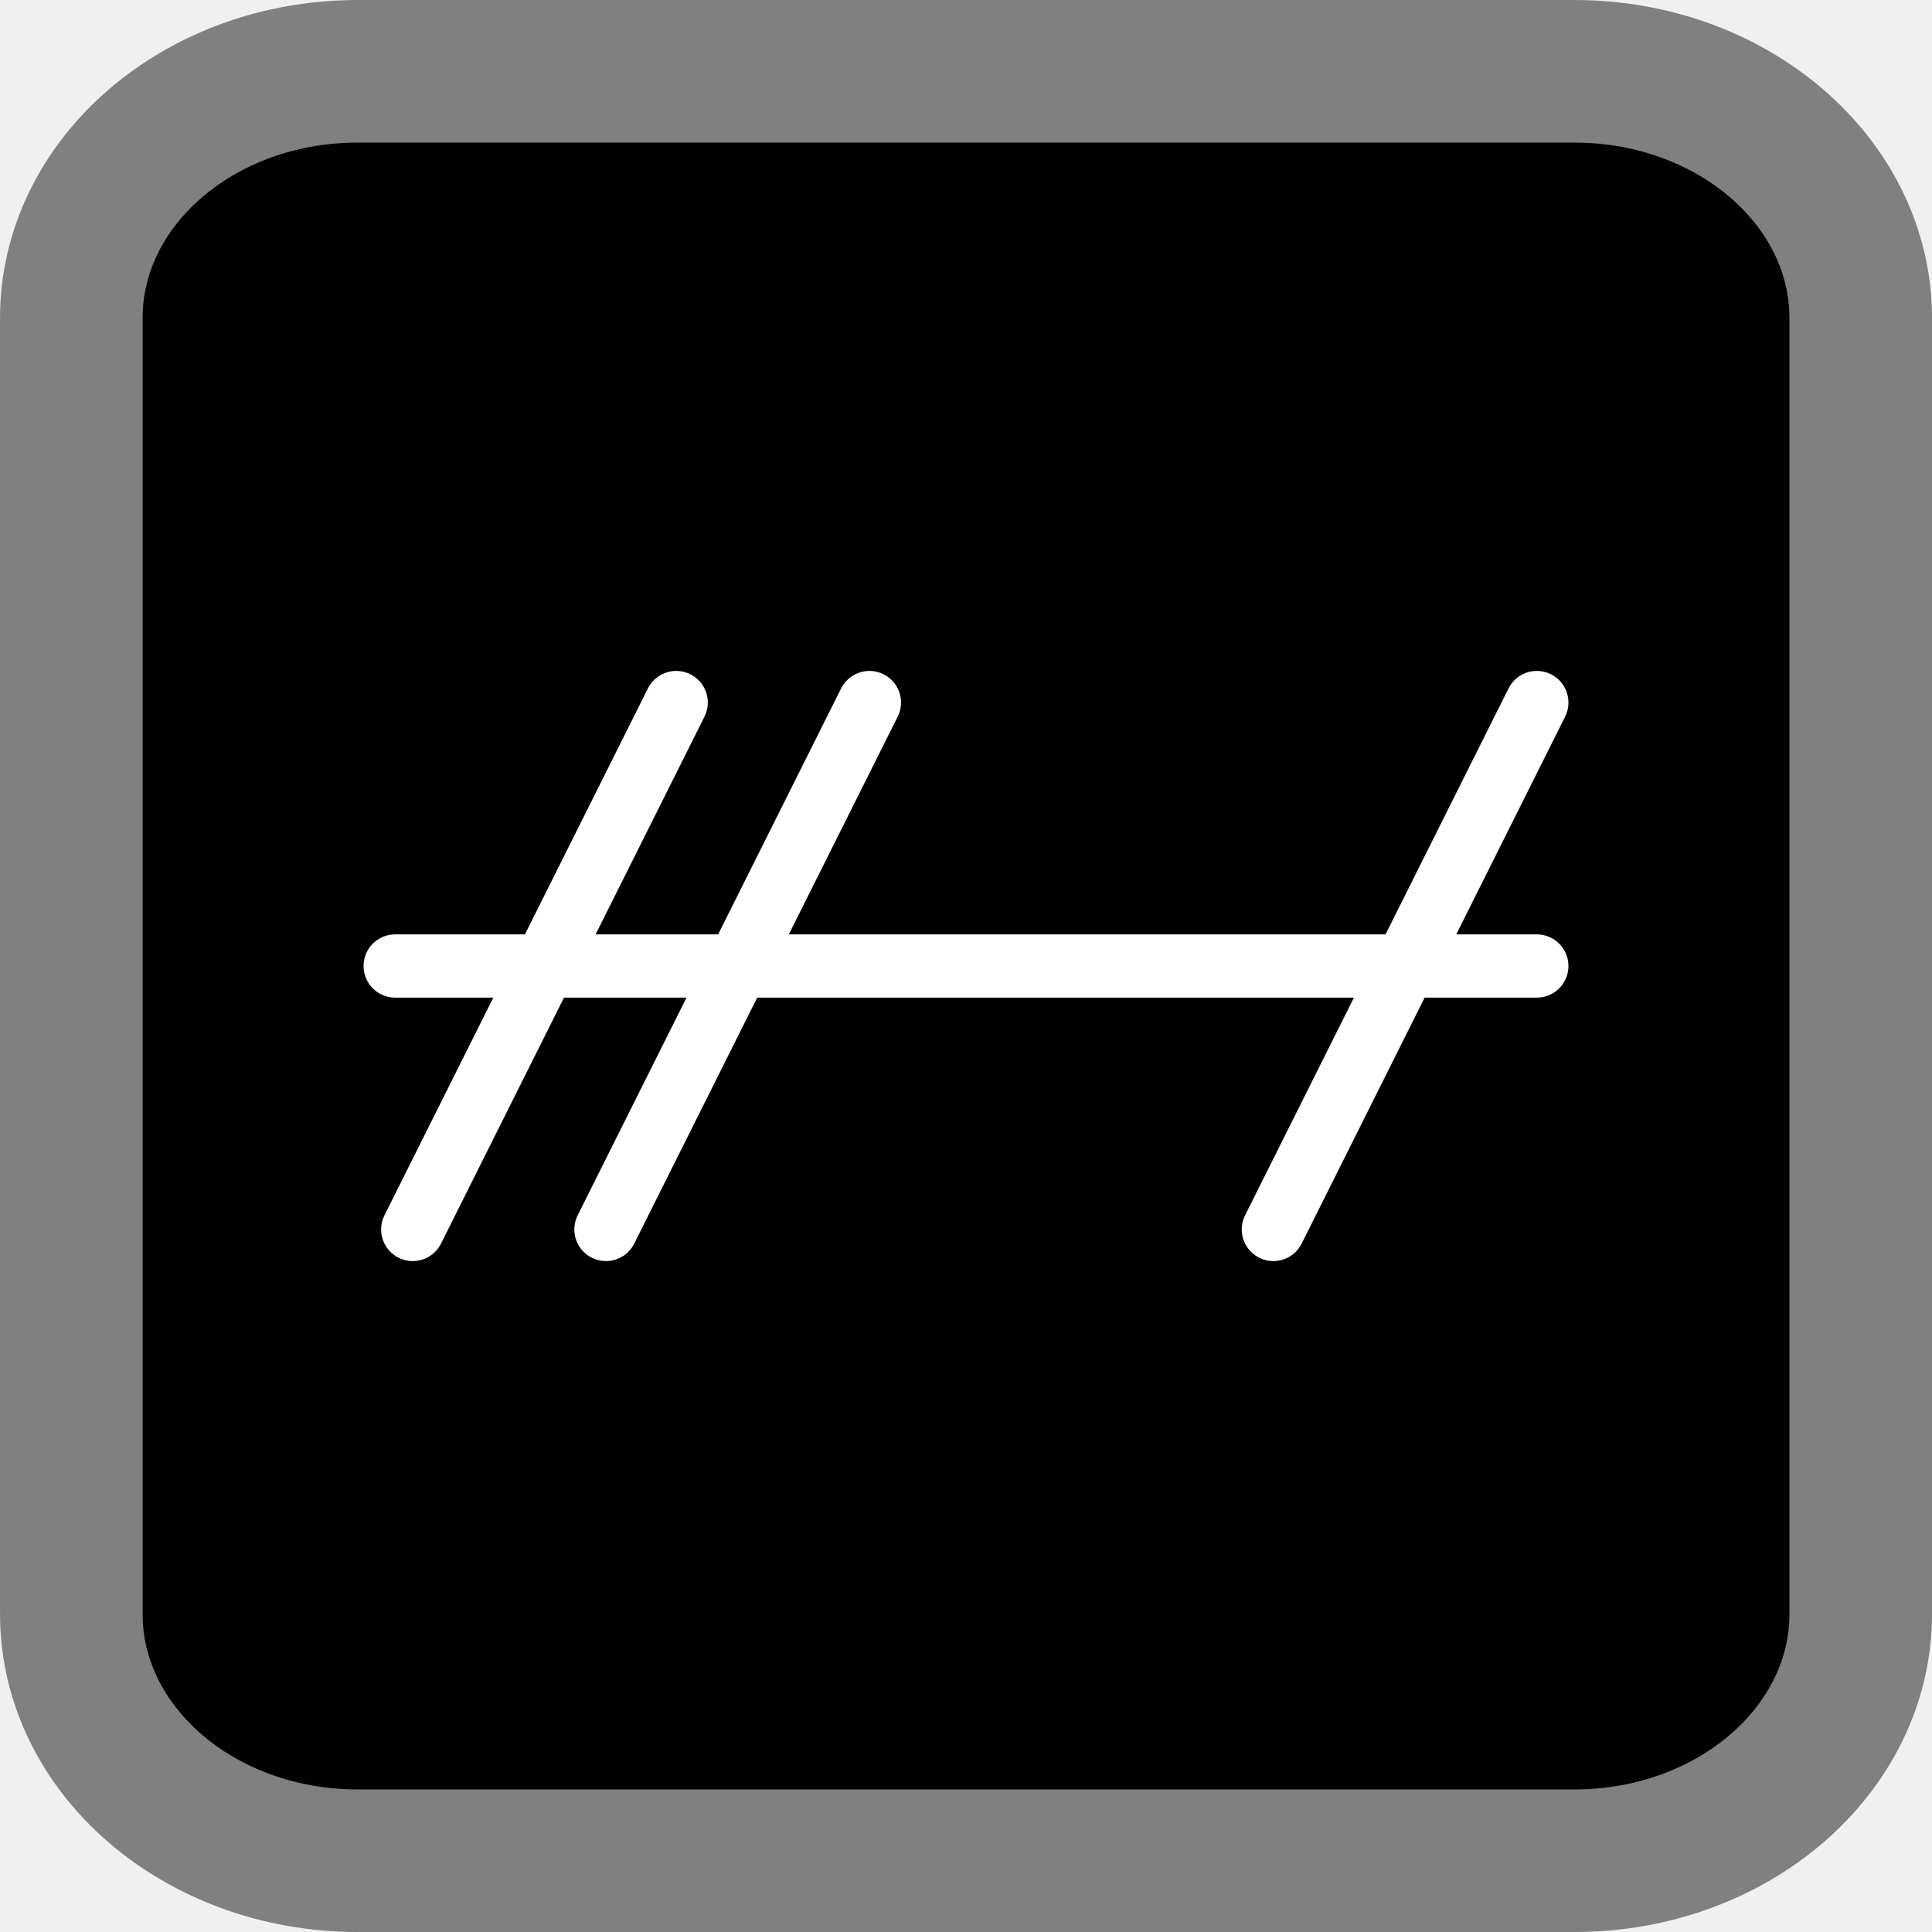
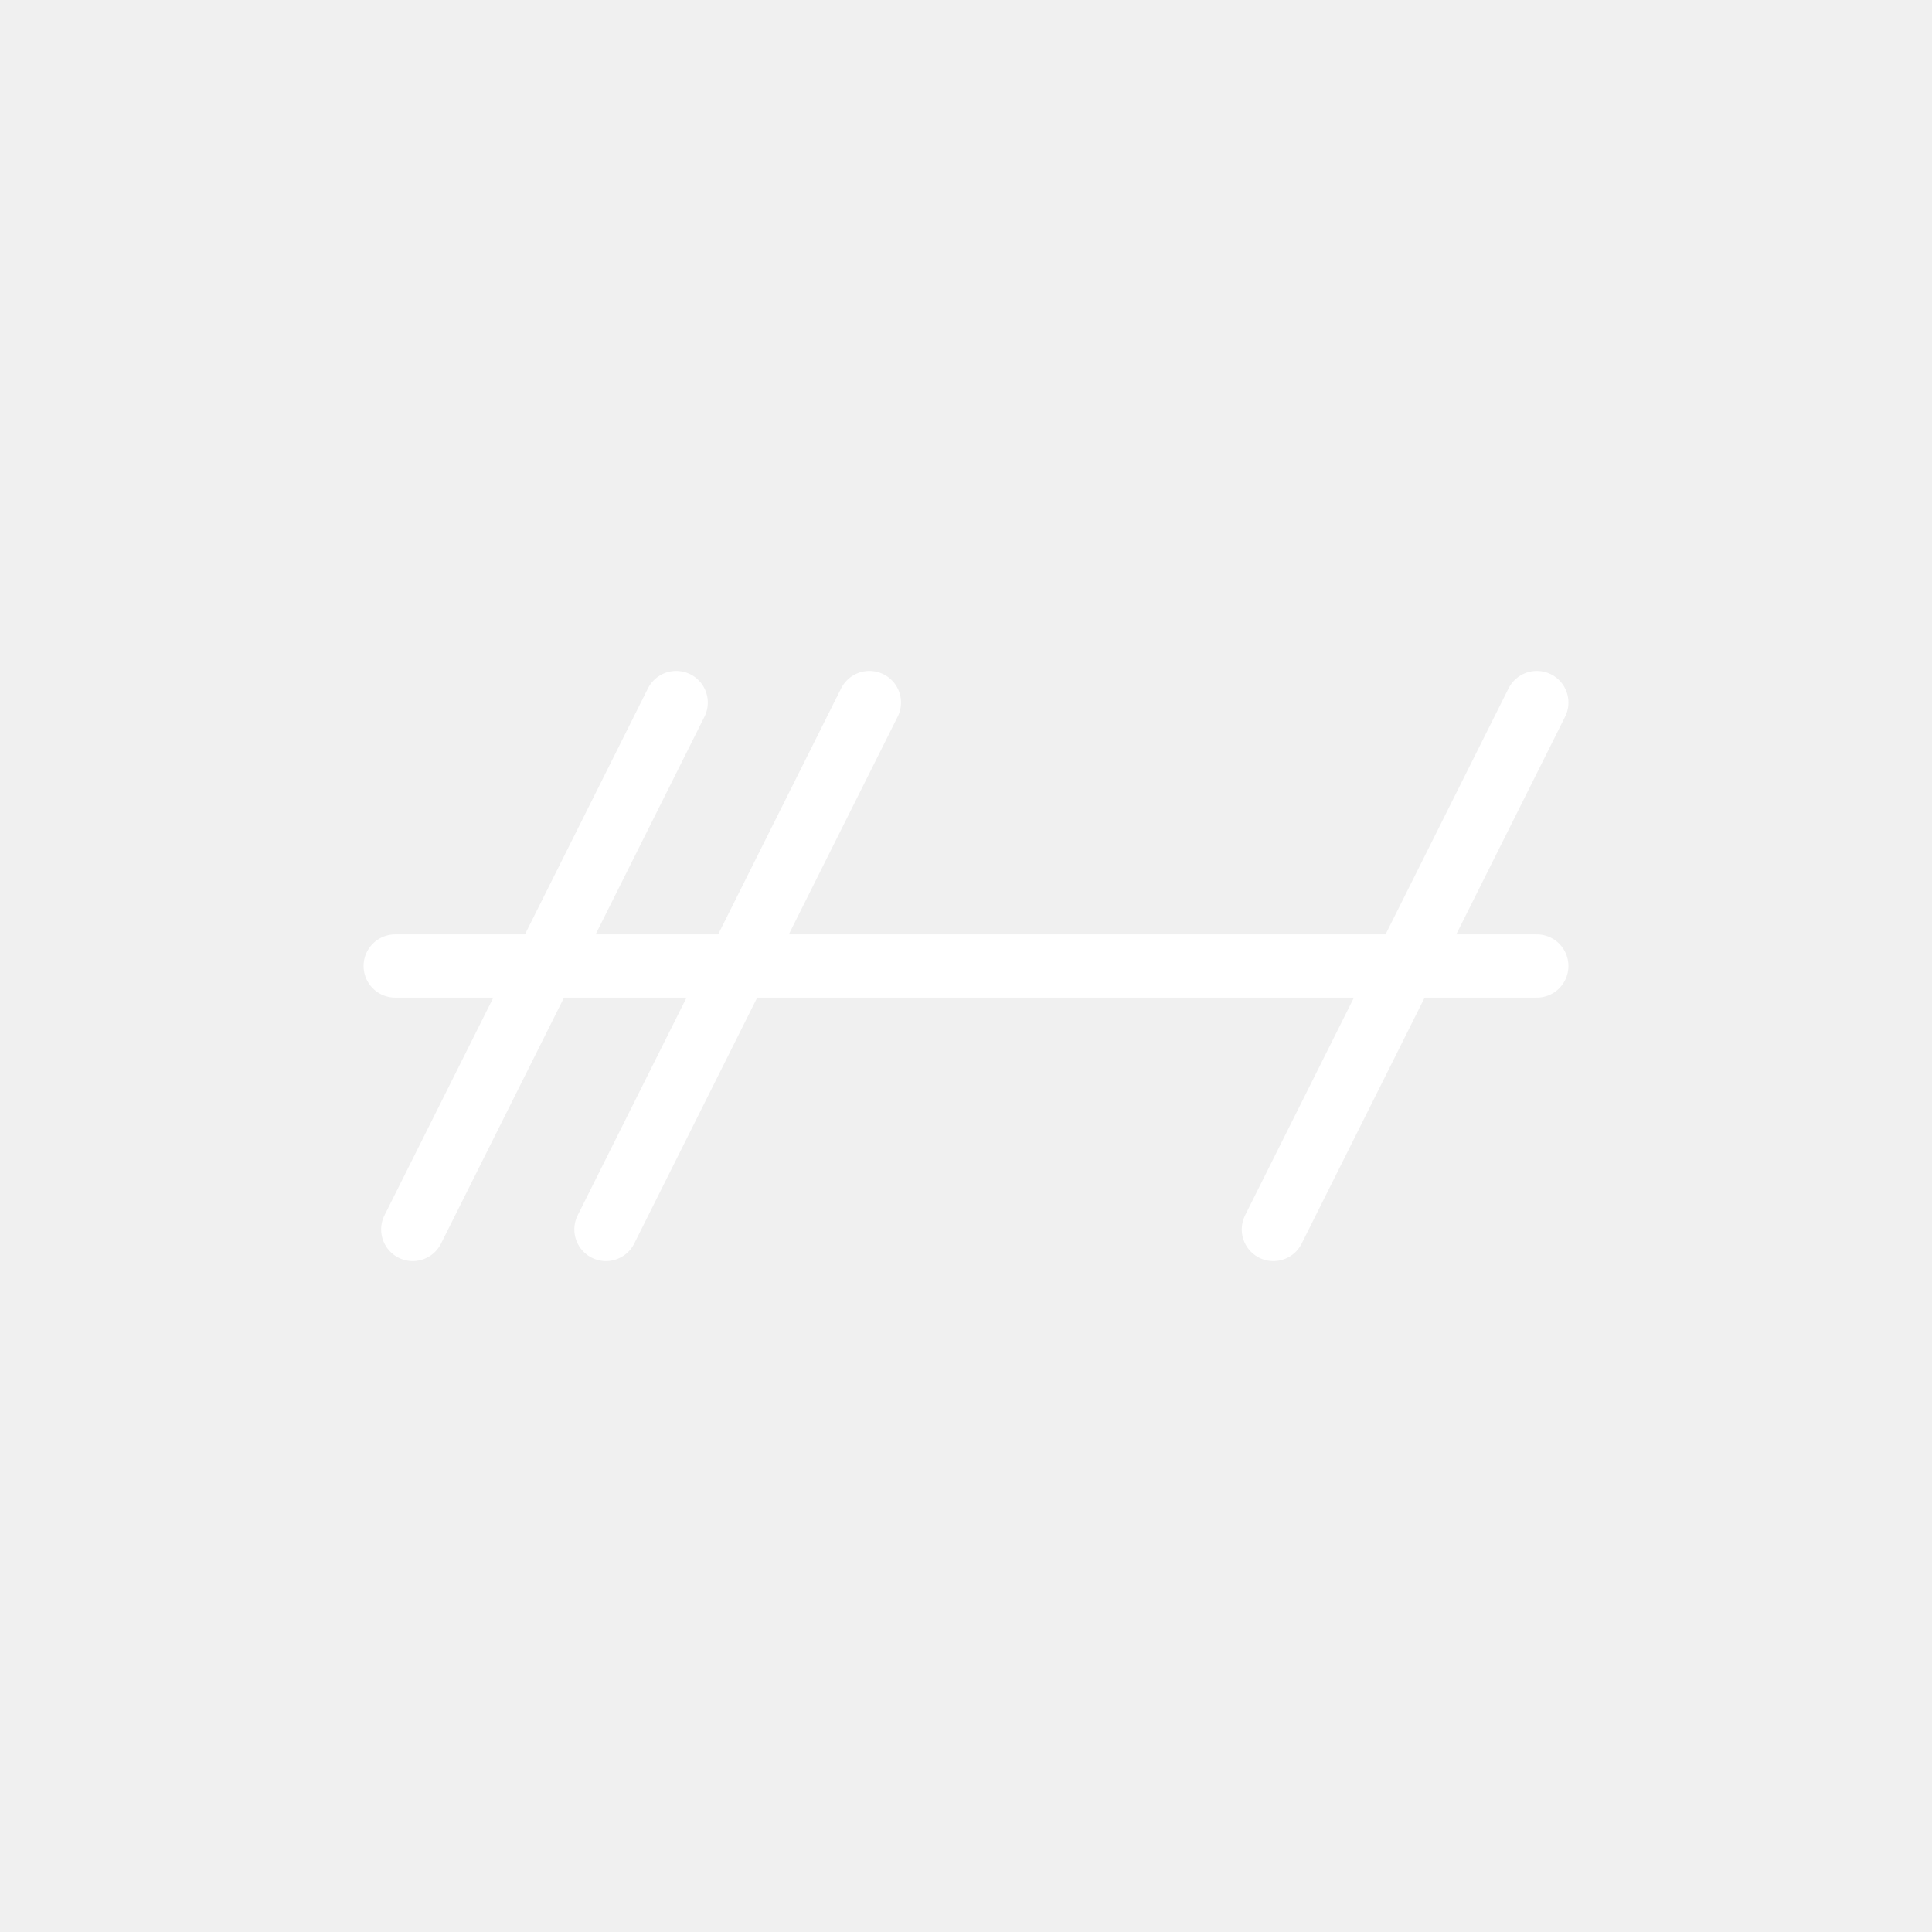
<svg xmlns="http://www.w3.org/2000/svg" version="1.0" width="55" height="55" id="svg2">
  <defs id="defs4" />
-   <rect width="50.941" height="50.941" rx="8.151" ry="7.026" x="2.03" y="2.03" id="rect2817" style="fill:#000000;fill-opacity:1;stroke:#808080;stroke-width:4.059;stroke-miterlimit:4;stroke-opacity:1;stroke-dasharray:none" />
  <line x1="19.25" y1="20" x2="11.75" y2="35" style="fill:none;stroke:#ffffff;stroke-width:1.8;stroke-linecap:round;stroke-opacity:1" id="line10" />
  <line x1="24.75" y1="20" x2="17.25" y2="35" style="fill:none;stroke:#ffffff;stroke-width:1.8;stroke-linecap:round;stroke-opacity:1" id="line12" />
  <line x1="43.75" y1="20" x2="36.25" y2="35" style="fill:none;stroke:#ffffff;stroke-width:1.8;stroke-linecap:round;stroke-opacity:1" id="line16" />
  <line x1="11.25" y1="27.5" x2="43.75" y2="27.5" style="fill:none;stroke:#ffffff;stroke-width:1.8;stroke-linecap:round;stroke-opacity:1" id="line18" />
</svg>
